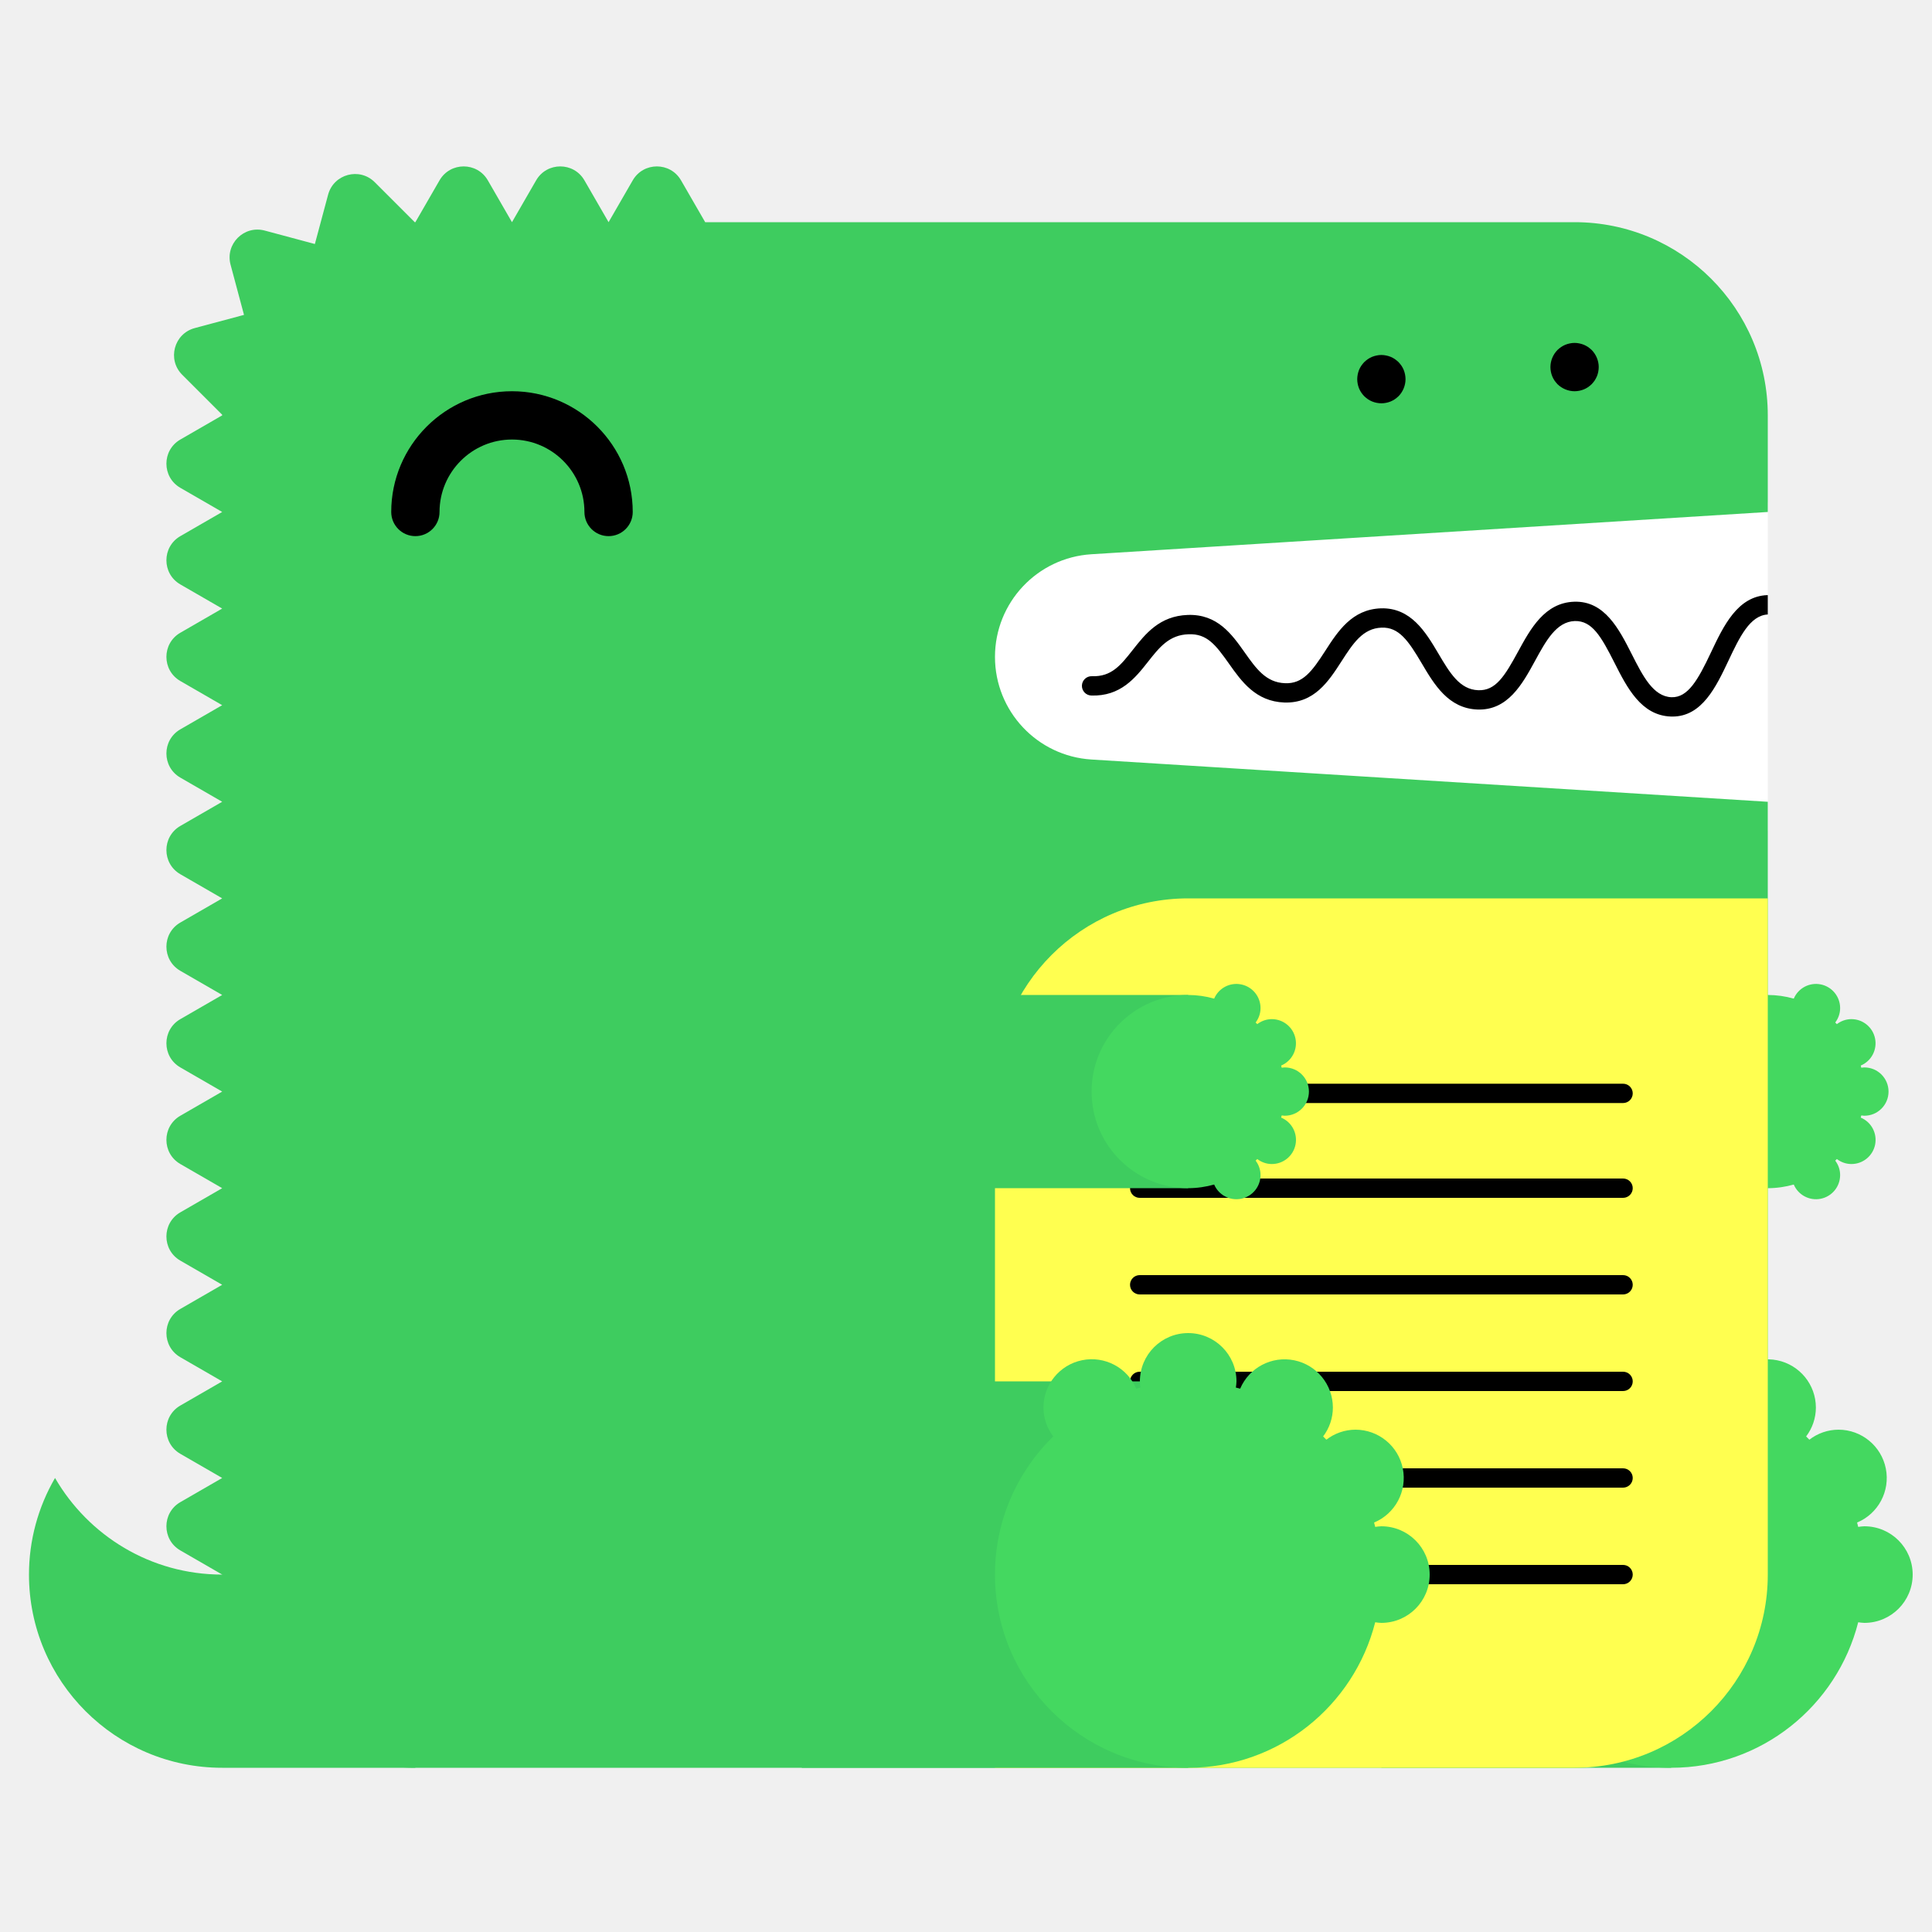
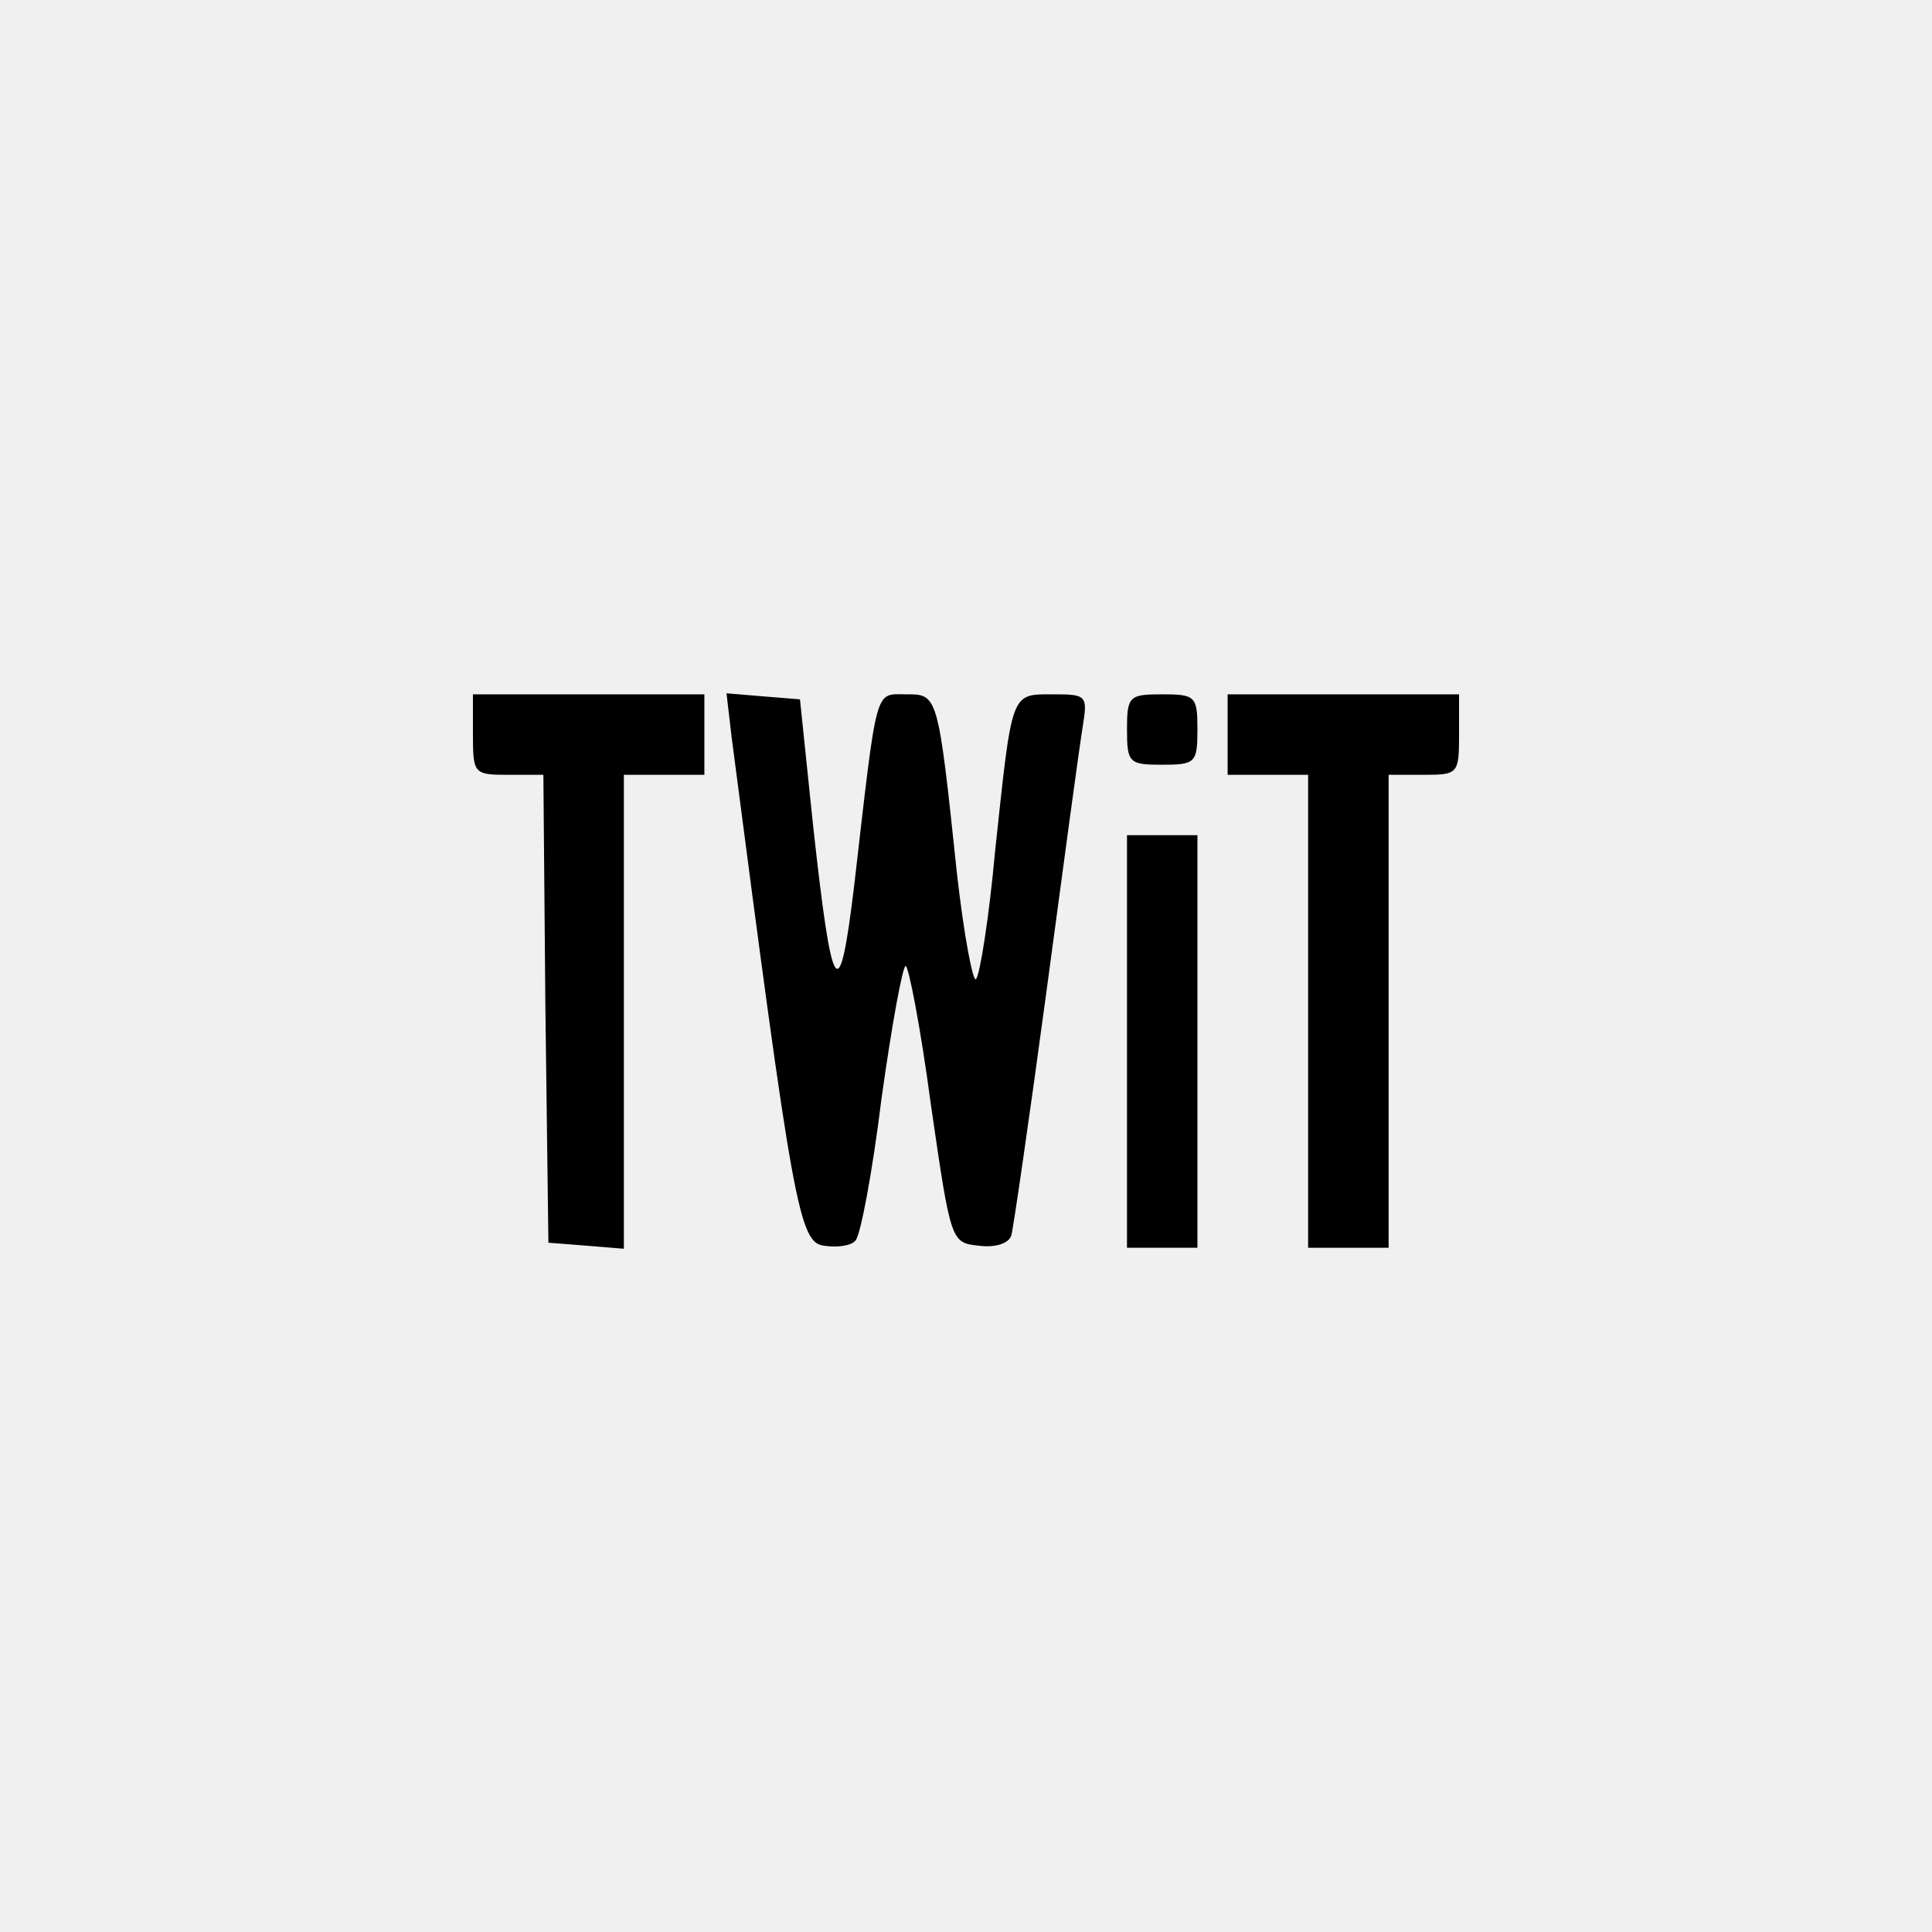
- <svg xmlns="http://www.w3.org/2000/svg" width="200" height="200" viewBox="0 0 200 200">
-   <g fill="none" fill-rule="evenodd">
-     <path fill="#FFF" d="M99 52h84v34H99z" />
-     <path d="M23 163c-7.398 0-13.843-4.027-17.303-10A19.886 19.886 0 0 0 3 163c0 11.046 8.954 20 20 20h20v-20H23z" fill="#3ECC5F" />
-     <path d="M112.98 57.376L183 53V43c0-11.046-8.954-20-20-20H73l-2.5-4.33c-1.112-1.925-3.889-1.925-5 0L63 23l-2.5-4.33c-1.111-1.925-3.889-1.925-5 0L53 23l-2.5-4.33c-1.111-1.925-3.889-1.925-5 0L43 23c-.022 0-.042.003-.065.003l-4.142-4.141c-1.57-1.571-4.252-.853-4.828 1.294l-1.369 5.104-5.192-1.392c-2.148-.575-4.111 1.389-3.535 3.536l1.39 5.193-5.102 1.367c-2.148.576-2.867 3.259-1.296 4.83l4.142 4.142c0 .021-.003.042-.003.064l-4.33 2.5c-1.925 1.111-1.925 3.889 0 5L23 53l-4.33 2.5c-1.925 1.111-1.925 3.889 0 5L23 63l-4.33 2.5c-1.925 1.111-1.925 3.889 0 5L23 73l-4.33 2.5c-1.925 1.111-1.925 3.889 0 5L23 83l-4.33 2.5c-1.925 1.111-1.925 3.889 0 5L23 93l-4.33 2.5c-1.925 1.111-1.925 3.889 0 5L23 103l-4.33 2.5c-1.925 1.111-1.925 3.889 0 5L23 113l-4.33 2.5c-1.925 1.111-1.925 3.889 0 5L23 123l-4.33 2.5c-1.925 1.111-1.925 3.889 0 5L23 133l-4.33 2.5c-1.925 1.111-1.925 3.889 0 5L23 143l-4.33 2.5c-1.925 1.111-1.925 3.889 0 5L23 153l-4.33 2.5c-1.925 1.111-1.925 3.889 0 5L23 163c0 11.046 8.954 20 20 20h120c11.046 0 20-8.954 20-20V83l-70.02-4.376A10.645 10.645 0 0 1 103 68c0-5.621 4.37-10.273 9.98-10.624" fill="#3ECC5F" />
-     <path fill="#3ECC5F" d="M143 183h30v-40h-30z" />
-     <path d="M193 158c-.219 0-.428.037-.639.064-.038-.15-.074-.301-.116-.451A5 5 0 0 0 190.32 148a4.96 4.96 0 0 0-3.016 1.036 26.531 26.531 0 0 0-.335-.336 4.955 4.955 0 0 0 1.011-2.987 5 5 0 0 0-9.599-1.959c-.148-.042-.297-.077-.445-.115.027-.211.064-.42.064-.639a5 5 0 0 0-5-5 5 5 0 0 0-5 5c0 .219.037.428.064.639-.148.038-.297.073-.445.115a4.998 4.998 0 0 0-9.599 1.959c0 1.125.384 2.151 1.011 2.987-3.717 3.632-6.031 8.693-6.031 14.3 0 11.046 8.954 20 20 20 9.339 0 17.16-6.41 19.361-15.064.211.027.42.064.639.064a5 5 0 0 0 5-5 5 5 0 0 0-5-5" fill="#44D860" />
-     <path fill="#3ECC5F" d="M153 123h30v-20h-30z" />
-     <path d="M193 115.5a2.5 2.5 0 1 0 0-5c-.109 0-.214.019-.319.032-.02-.075-.037-.15-.058-.225a2.501 2.501 0 0 0-.963-4.807c-.569 0-1.088.197-1.508.518a6.653 6.653 0 0 0-.168-.168c.314-.417.506-.931.506-1.494a2.5 2.5 0 0 0-4.8-.979A9.987 9.987 0 0 0 183 103c-5.522 0-10 4.478-10 10s4.478 10 10 10c.934 0 1.833-.138 2.69-.377a2.5 2.5 0 0 0 4.8-.979c0-.563-.192-1.077-.506-1.494.057-.055.113-.111.168-.168.42.321.939.518 1.508.518a2.5 2.5 0 0 0 .963-4.807c.021-.074.038-.15.058-.225.105.013.21.032.319.032" fill="#44D860" />
-     <path d="M63 55.5a2.5 2.5 0 0 1-2.5-2.5c0-4.136-3.364-7.5-7.5-7.5s-7.5 3.364-7.5 7.5a2.5 2.5 0 1 1-5 0c0-6.893 5.607-12.5 12.5-12.5S65.5 46.107 65.5 53a2.5 2.5 0 0 1-2.5 2.5" fill="#000" />
-     <path d="M103 183h60c11.046 0 20-8.954 20-20V93h-60c-11.046 0-20 8.954-20 20v70z" fill="#FFFF50" />
-     <path d="M168.02 124h-50.04a1 1 0 1 1 0-2h50.04a1 1 0 1 1 0 2m0 20h-50.04a1 1 0 1 1 0-2h50.04a1 1 0 1 1 0 2m0 20h-50.04a1 1 0 1 1 0-2h50.04a1 1 0 1 1 0 2m0-49.814h-50.04a1 1 0 1 1 0-2h50.04a1 1 0 1 1 0 2m0 19.814h-50.04a1 1 0 1 1 0-2h50.04a1 1 0 1 1 0 2m0 20h-50.04a1 1 0 1 1 0-2h50.04a1 1 0 1 1 0 2M183 61.611c-.012 0-.022-.006-.034-.005-3.09.105-4.552 3.196-5.842 5.923-1.346 2.85-2.387 4.703-4.093 4.647-1.889-.068-2.969-2.202-4.113-4.46-1.314-2.594-2.814-5.536-5.963-5.426-3.046.104-4.513 2.794-5.807 5.167-1.377 2.528-2.314 4.065-4.121 3.994-1.927-.07-2.951-1.805-4.136-3.813-1.321-2.236-2.848-4.75-5.936-4.664-2.994.103-4.465 2.385-5.763 4.4-1.373 2.13-2.335 3.428-4.165 3.351-1.973-.07-2.992-1.51-4.171-3.177-1.324-1.873-2.816-3.993-5.895-3.89-2.928.1-4.399 1.97-5.696 3.618-1.232 1.564-2.194 2.802-4.229 2.724a1 1 0 0 0-.072 2c3.017.101 4.545-1.8 5.872-3.487 1.177-1.496 2.193-2.787 4.193-2.855 1.926-.082 2.829 1.115 4.195 3.045 1.297 1.834 2.769 3.914 5.731 4.021 3.103.104 4.596-2.215 5.918-4.267 1.182-1.834 2.202-3.417 4.15-3.484 1.793-.067 2.769 1.35 4.145 3.681 1.297 2.197 2.766 4.686 5.787 4.796 3.125.108 4.634-2.62 5.949-5.035 1.139-2.088 2.214-4.06 4.119-4.126 1.793-.042 2.728 1.595 4.111 4.33 1.292 2.553 2.757 5.445 5.825 5.556l.169.003c3.064 0 4.518-3.075 5.805-5.794 1.139-2.41 2.217-4.68 4.067-4.773v-2z" fill="#000" />
-     <path fill="#3ECC5F" d="M83 183h40v-40H83z" />
-     <path d="M143 158c-.219 0-.428.037-.639.064-.038-.15-.074-.301-.116-.451A5 5 0 0 0 140.32 148a4.96 4.96 0 0 0-3.016 1.036 26.531 26.531 0 0 0-.335-.336 4.955 4.955 0 0 0 1.011-2.987 5 5 0 0 0-9.599-1.959c-.148-.042-.297-.077-.445-.115.027-.211.064-.42.064-.639a5 5 0 0 0-5-5 5 5 0 0 0-5 5c0 .219.037.428.064.639-.148.038-.297.073-.445.115a4.998 4.998 0 0 0-9.599 1.959c0 1.125.384 2.151 1.011 2.987-3.717 3.632-6.031 8.693-6.031 14.3 0 11.046 8.954 20 20 20 9.339 0 17.16-6.41 19.361-15.064.211.027.42.064.639.064a5 5 0 0 0 5-5 5 5 0 0 0-5-5" fill="#44D860" />
-     <path fill="#3ECC5F" d="M83 123h40v-20H83z" />
-     <path d="M133 115.5a2.5 2.5 0 1 0 0-5c-.109 0-.214.019-.319.032-.02-.075-.037-.15-.058-.225a2.501 2.501 0 0 0-.963-4.807c-.569 0-1.088.197-1.508.518a6.653 6.653 0 0 0-.168-.168c.314-.417.506-.931.506-1.494a2.5 2.5 0 0 0-4.8-.979A9.987 9.987 0 0 0 123 103c-5.522 0-10 4.478-10 10s4.478 10 10 10c.934 0 1.833-.138 2.69-.377a2.5 2.5 0 0 0 4.8-.979c0-.563-.192-1.077-.506-1.494.057-.055.113-.111.168-.168.42.321.939.518 1.508.518a2.5 2.5 0 0 0 .963-4.807c.021-.074.038-.15.058-.225.105.013.21.032.319.032" fill="#44D860" />
-     <path d="M143 41.75c-.16 0-.33-.02-.49-.05a2.52 2.52 0 0 1-.47-.14c-.15-.06-.29-.14-.431-.23-.13-.09-.259-.2-.38-.31-.109-.12-.219-.24-.309-.38s-.17-.28-.231-.43a2.619 2.619 0 0 1-.189-.96c0-.16.02-.33.05-.49.03-.16.08-.31.139-.47.061-.15.141-.29.231-.43.09-.13.2-.26.309-.38.121-.11.25-.22.38-.31.141-.09.281-.17.431-.23.149-.06.31-.11.47-.14.32-.07.65-.07.98 0 .159.03.32.08.47.14.149.06.29.14.43.23.13.09.259.2.38.31.11.12.22.25.31.38.09.14.17.28.23.43.06.16.11.31.14.47.029.16.05.33.05.49 0 .66-.271 1.31-.73 1.77-.121.11-.25.22-.38.31-.14.09-.281.17-.43.23a2.565 2.565 0 0 1-.96.19m20-1.25c-.66 0-1.3-.27-1.771-.73a3.802 3.802 0 0 1-.309-.38c-.09-.14-.17-.28-.231-.43a2.619 2.619 0 0 1-.189-.96c0-.66.27-1.3.729-1.77.121-.11.25-.22.38-.31.141-.09.281-.17.431-.23.149-.06.31-.11.47-.14.32-.07.66-.07.98 0 .159.03.32.08.47.14.149.06.29.14.43.23.13.09.259.2.38.31.459.47.73 1.11.73 1.77 0 .16-.021.33-.05.49-.03.16-.08.32-.14.47-.07.15-.14.29-.23.43-.09.13-.2.26-.31.38-.121.11-.25.22-.38.31-.14.09-.281.17-.43.23a2.565 2.565 0 0 1-.96.19" fill="#000" />
+ <svg xmlns="http://www.w3.org/2000/svg" version="1.0" width="192pt" height="192pt" viewBox="0 0 192 192" preserveAspectRatio="xMidYMid meet">
+   <g transform="translate(0,192) scale(0.1,-0.1)" fill="#000000" stroke="none">
+     <path d="M470 1190 c0 -39 1 -40 35 -40 l35 0 2 -232 3 -233 38 -3 37 -3 0 235 0 236 40 0 40 0 0 40 0 40 -115 0 -115 0 0 -40z" />
+     <path d="M727 1188 c61 -468 67 -503 92 -506 13 -2 27 0 31 5 5 4 17 68 26 141 10 72 21 132 24 132 3 0 15 -62 25 -137 20 -138 20 -138 48 -141 16 -2 29 2 32 10 2 7 18 117 35 243 17 127 33 245 36 263 5 31 4 32 -30 32 -42 0 -40 3 -57 -155 -6 -66 -15 -123 -19 -128 -3 -4 -12 43 -19 105 -19 180 -19 178 -51 178 -31 0 -28 10 -51 -189 -15 -125 -22 -114 -41 59 l-13 125 -37 3 -36 3 5 -43z" />
+     <path d="M1120 1195 c0 -33 2 -35 35 -35 33 0 35 2 35 35 0 33 -2 35 -35 35 -33 0 -35 -2 -35 -35z" />
+     <path d="M1220 1190 l0 -40 40 0 40 0 0 -235 0 -235 40 0 40 0 0 235 0 235 35 0 c34 0 35 1 35 40 l0 40 -115 0 -115 0 0 -40z" />
+     <path d="M1120 885 l0 -205 35 0 35 0 0 205 0 205 -35 0 -35 0 0 -205z" />
  </g>
</svg>
